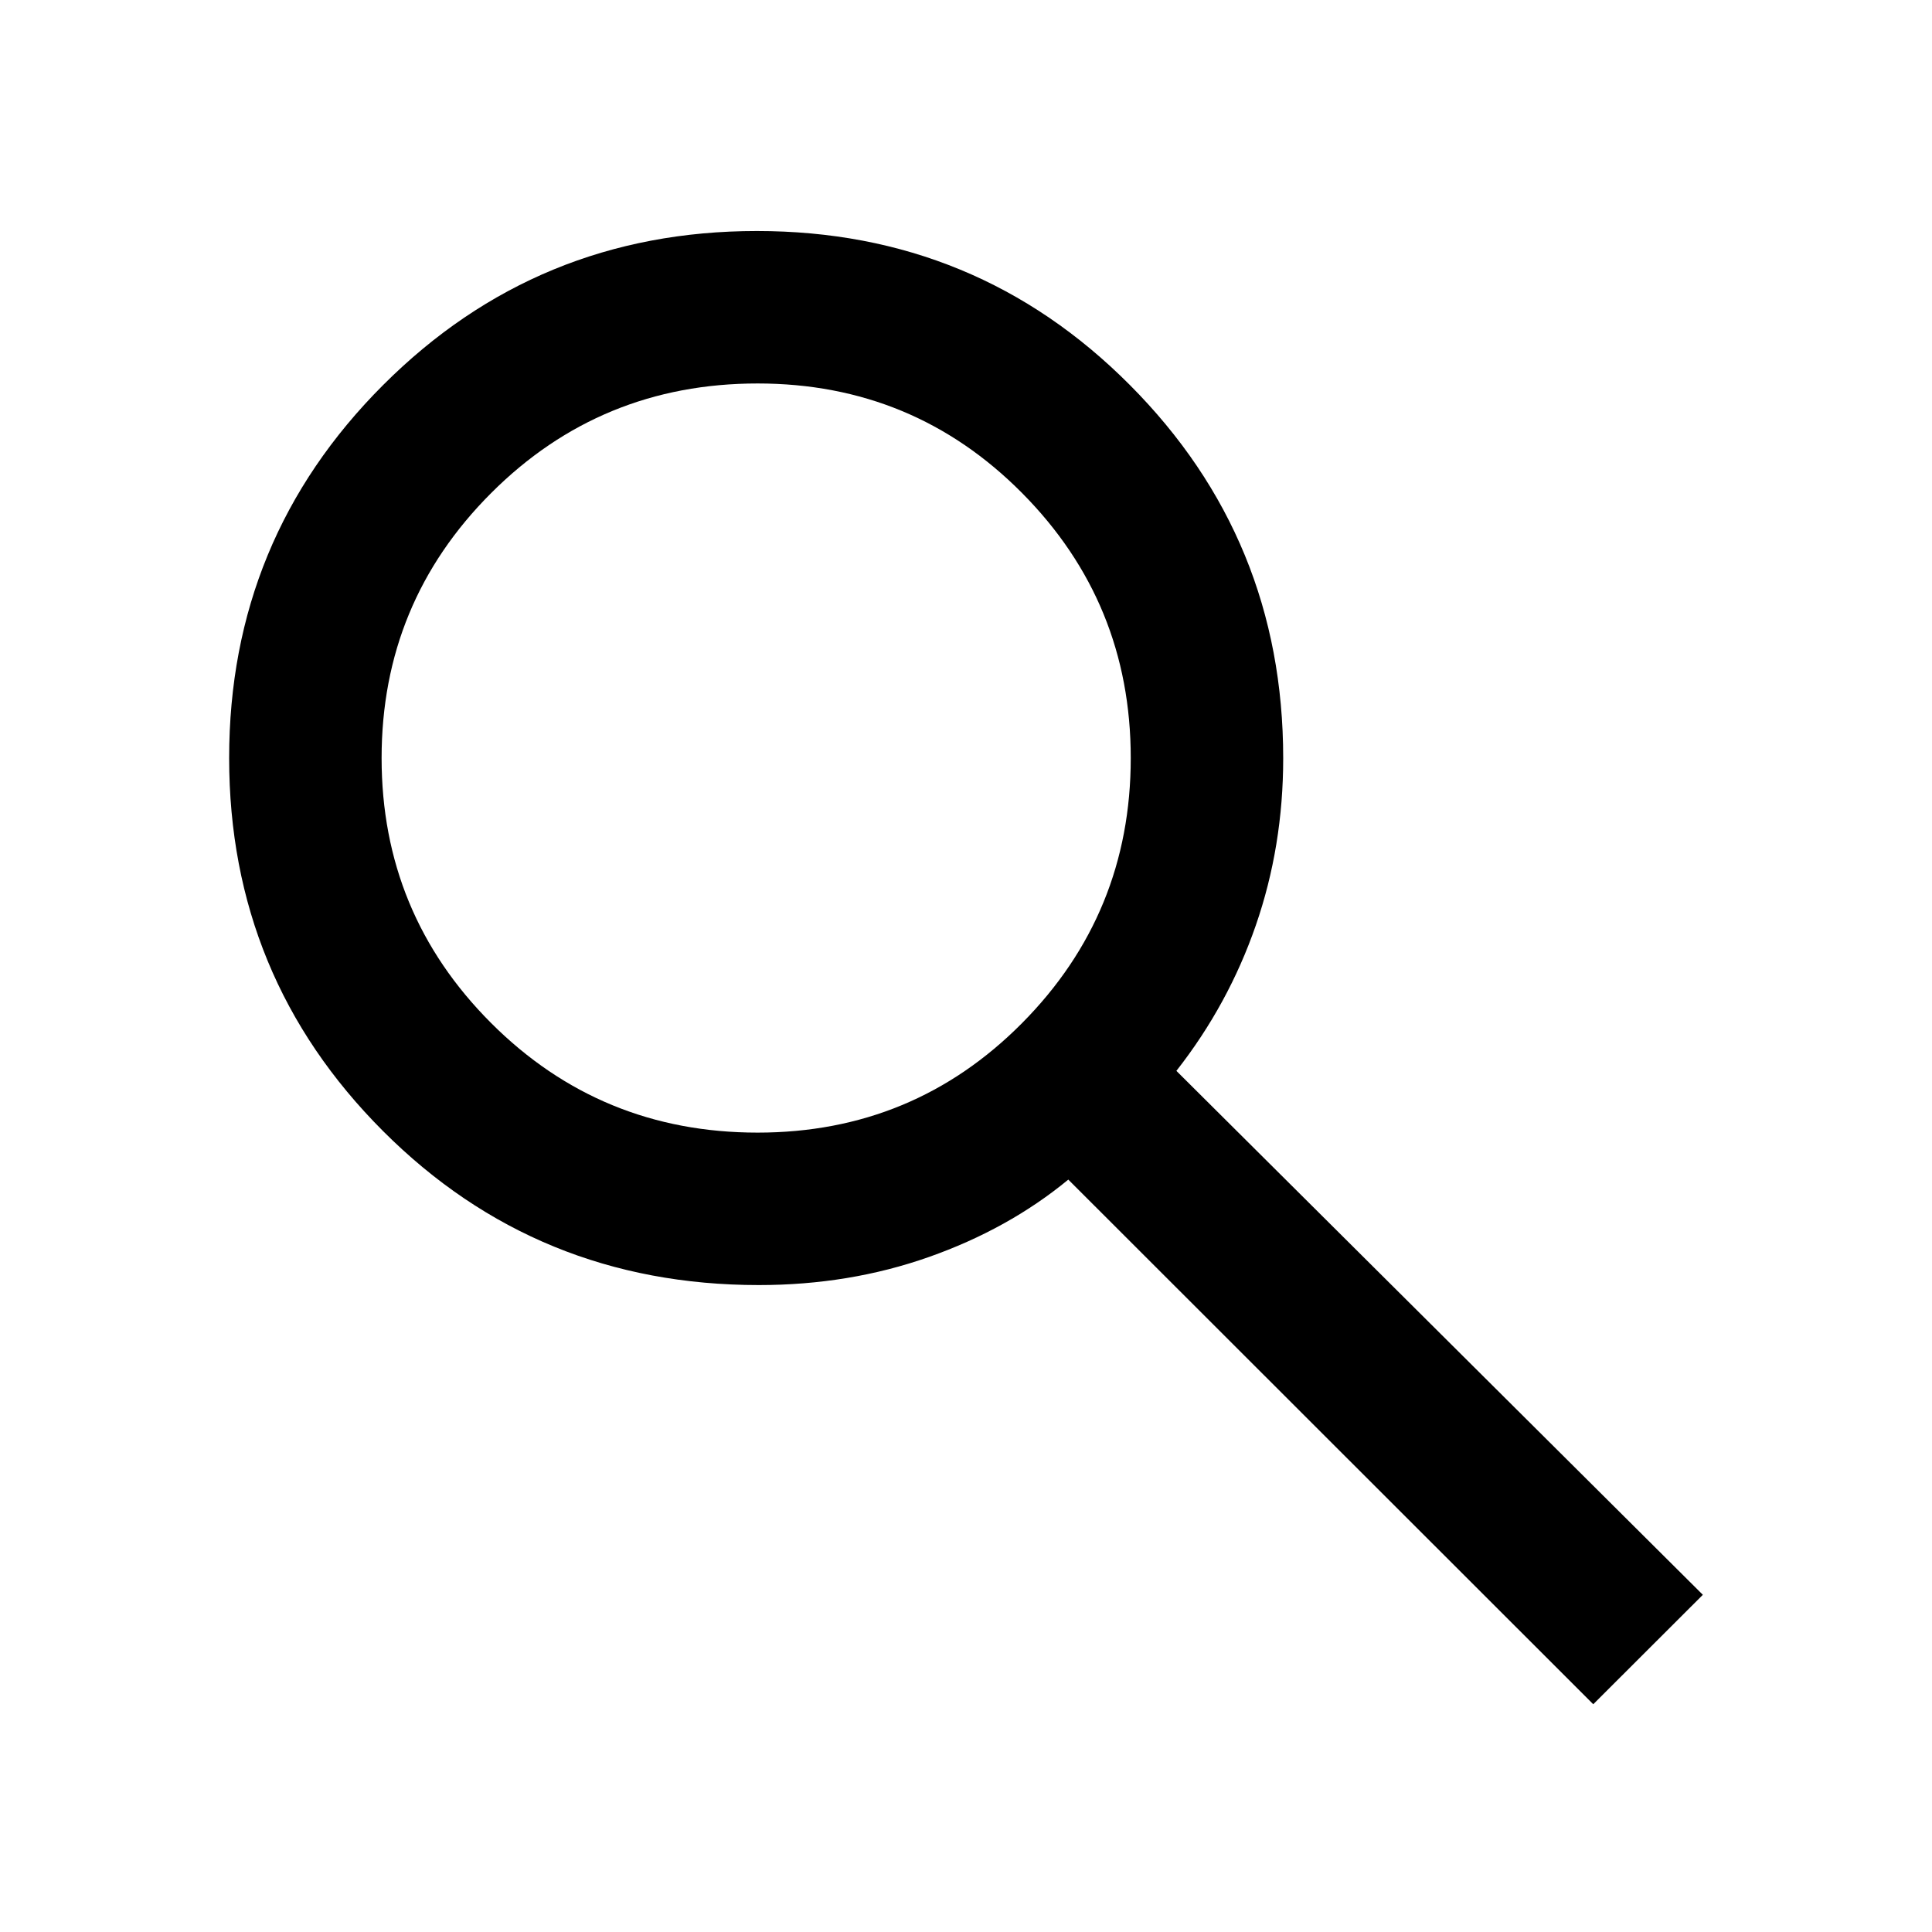
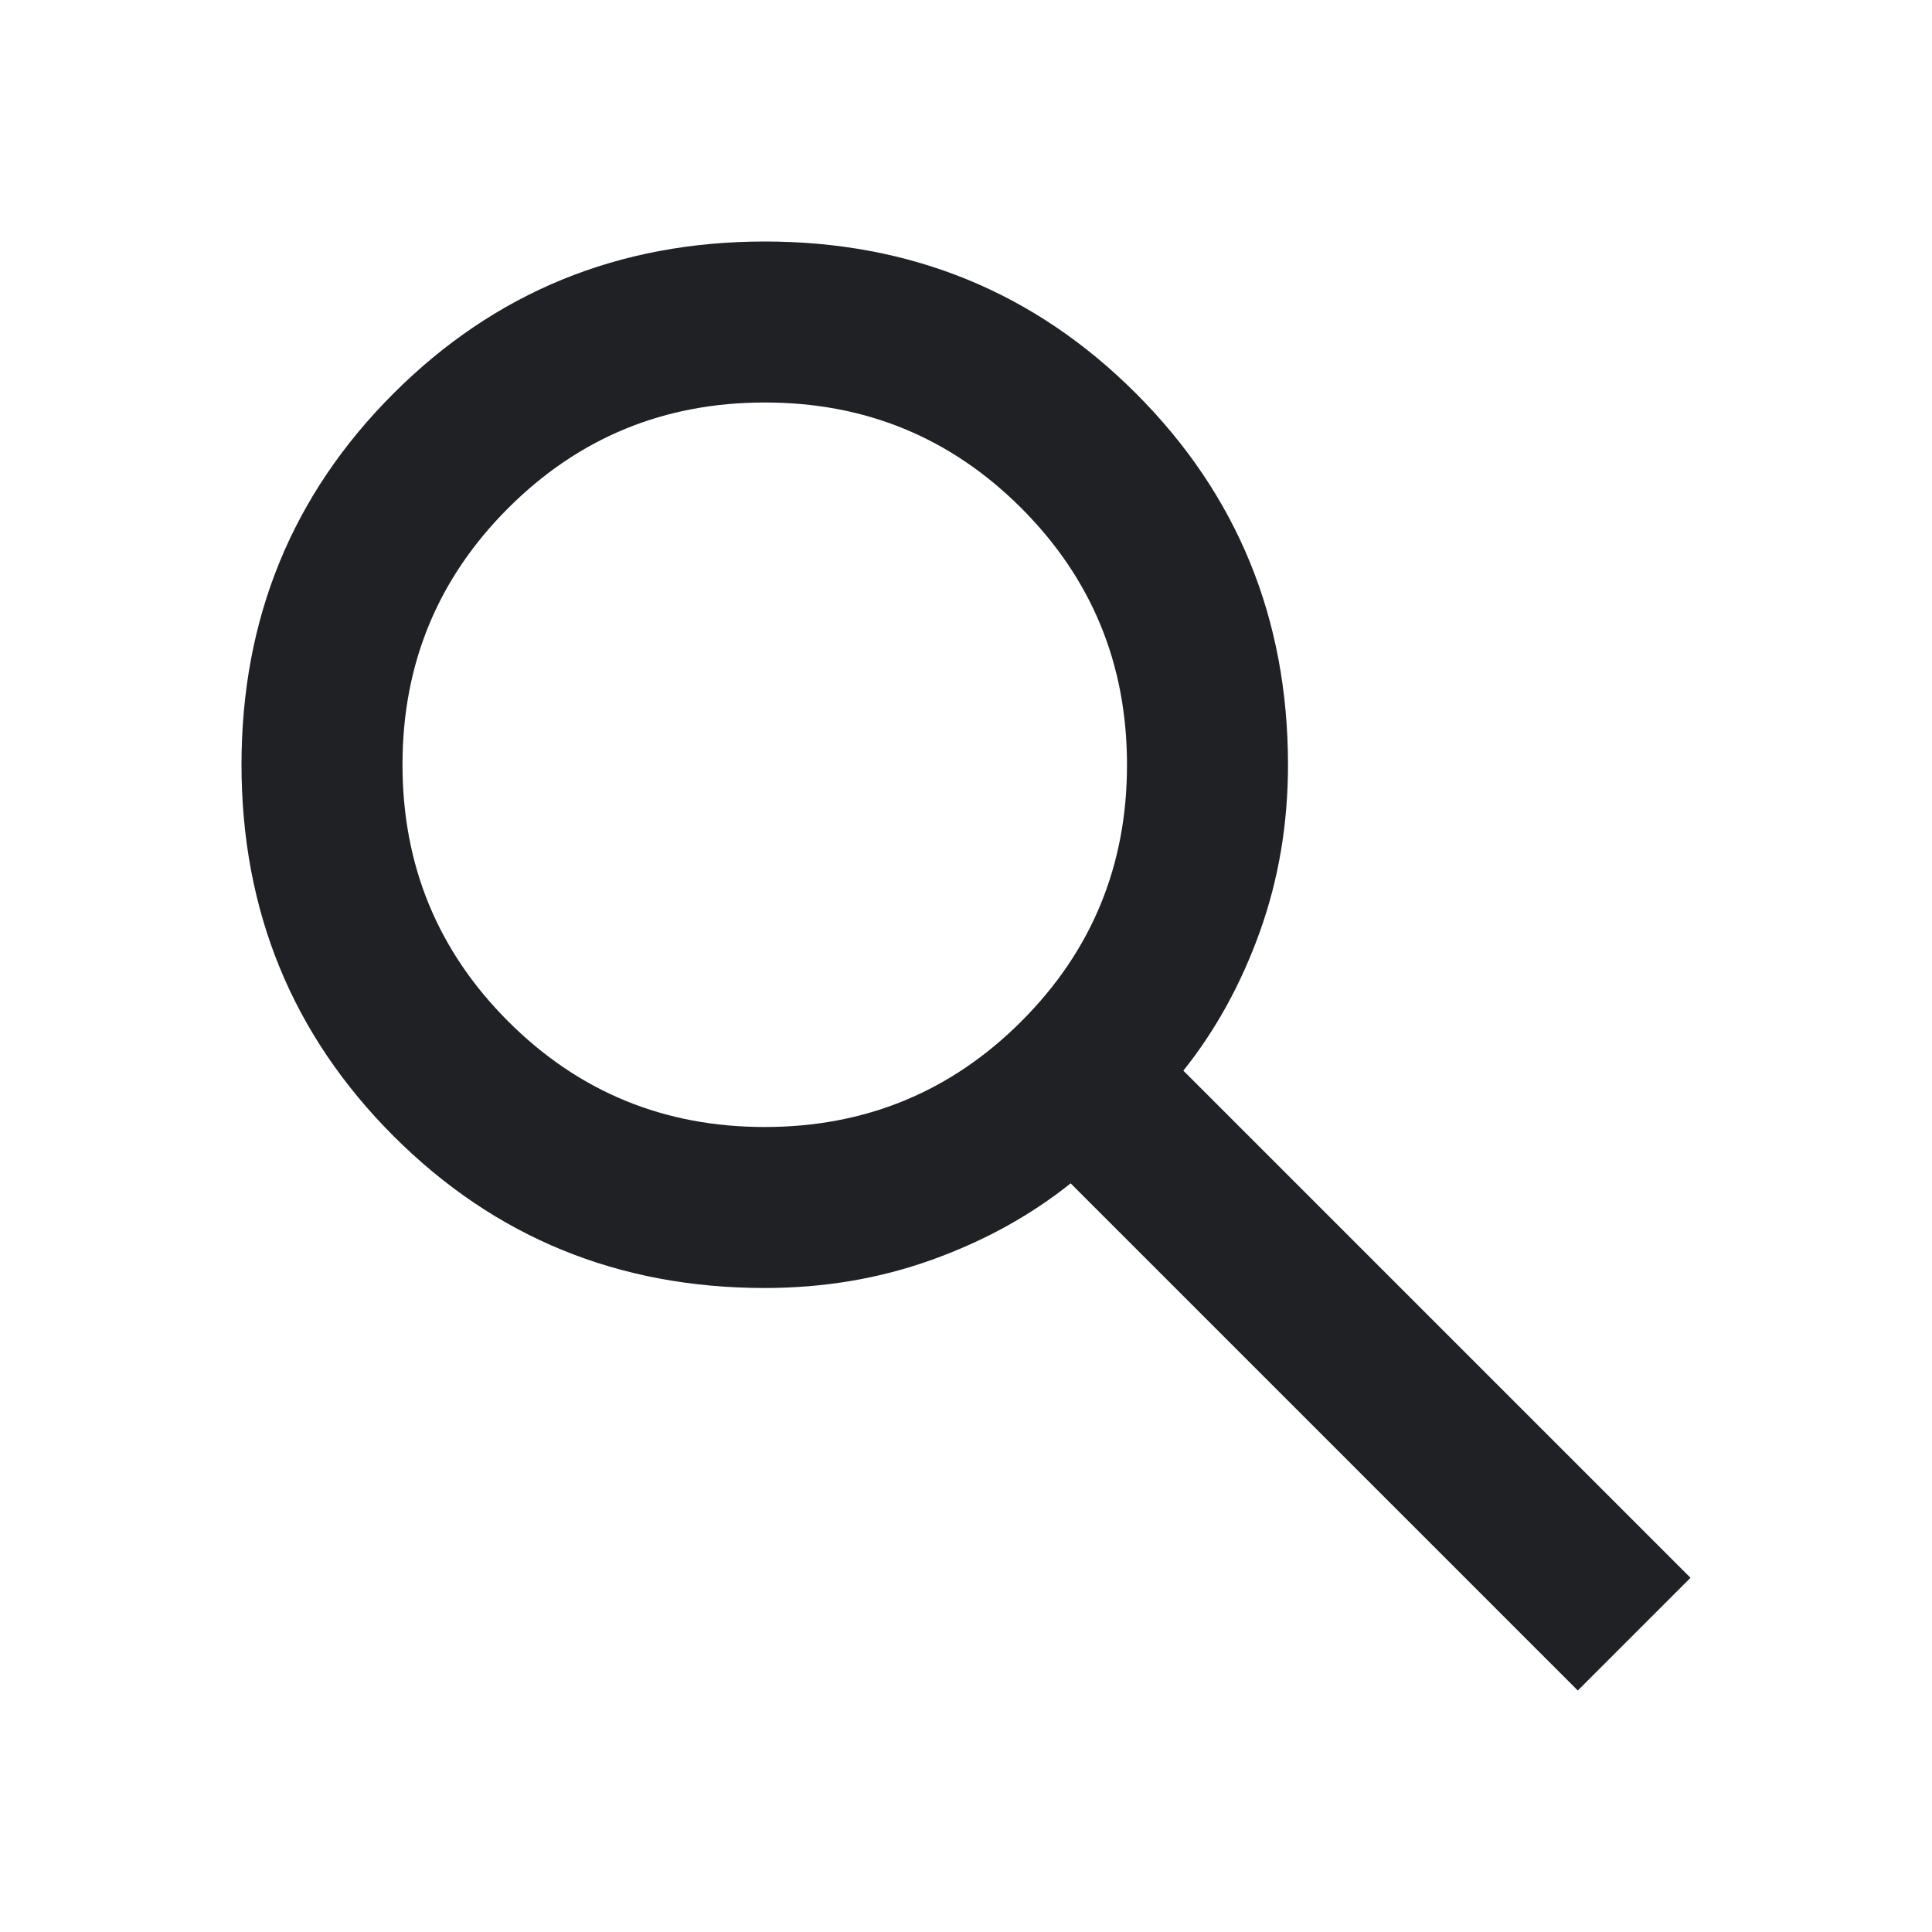
- <svg xmlns="http://www.w3.org/2000/svg" height="40" viewBox="0 -960 960 960" width="40">
-   <path d="M791.681-113.174 530.833-373.862q-29.761 24.524-69.28 38.464-39.52 13.941-84.481 13.941-110.274 0-186.742-76.521-76.468-76.522-76.468-185.355 0-108.834 76.522-185.355 76.522-76.522 185.688-76.522 109.167 0 185.355 76.522 76.189 76.521 76.189 185.455 0 43.711-13.602 83.019-13.601 39.308-39.471 72.323L846.138-167.55l-54.457 54.376ZM376.462-397.21q77.437 0 131.419-54.438 53.981-54.439 53.981-131.685 0-77.247-54.005-131.685-54.005-54.439-131.395-54.439-77.945 0-132.396 54.439-54.45 54.438-54.45 131.685 0 77.246 54.427 131.685 54.427 54.438 132.419 54.438Z" />
+ <svg xmlns="http://www.w3.org/2000/svg" width="1em" height="1em" viewBox="0 0 24 24">
+   <path fill="#202124" d="m19.6 21l-6.3-6.3q-.75.6-1.725.95T9.5 16q-2.725 0-4.612-1.888T3 9.5q0-2.725 1.888-4.612T9.5 3q2.725 0 4.612 1.888T16 9.5q0 1.1-.35 2.075T14.7 13.3l6.3 6.3l-1.4 1.4ZM9.5 14q1.875 0 3.188-1.313T14 9.5q0-1.875-1.313-3.188T9.5 5Q7.625 5 6.312 6.313T5 9.5q0 1.875 1.313 3.188T9.5 14Z" />
</svg>
